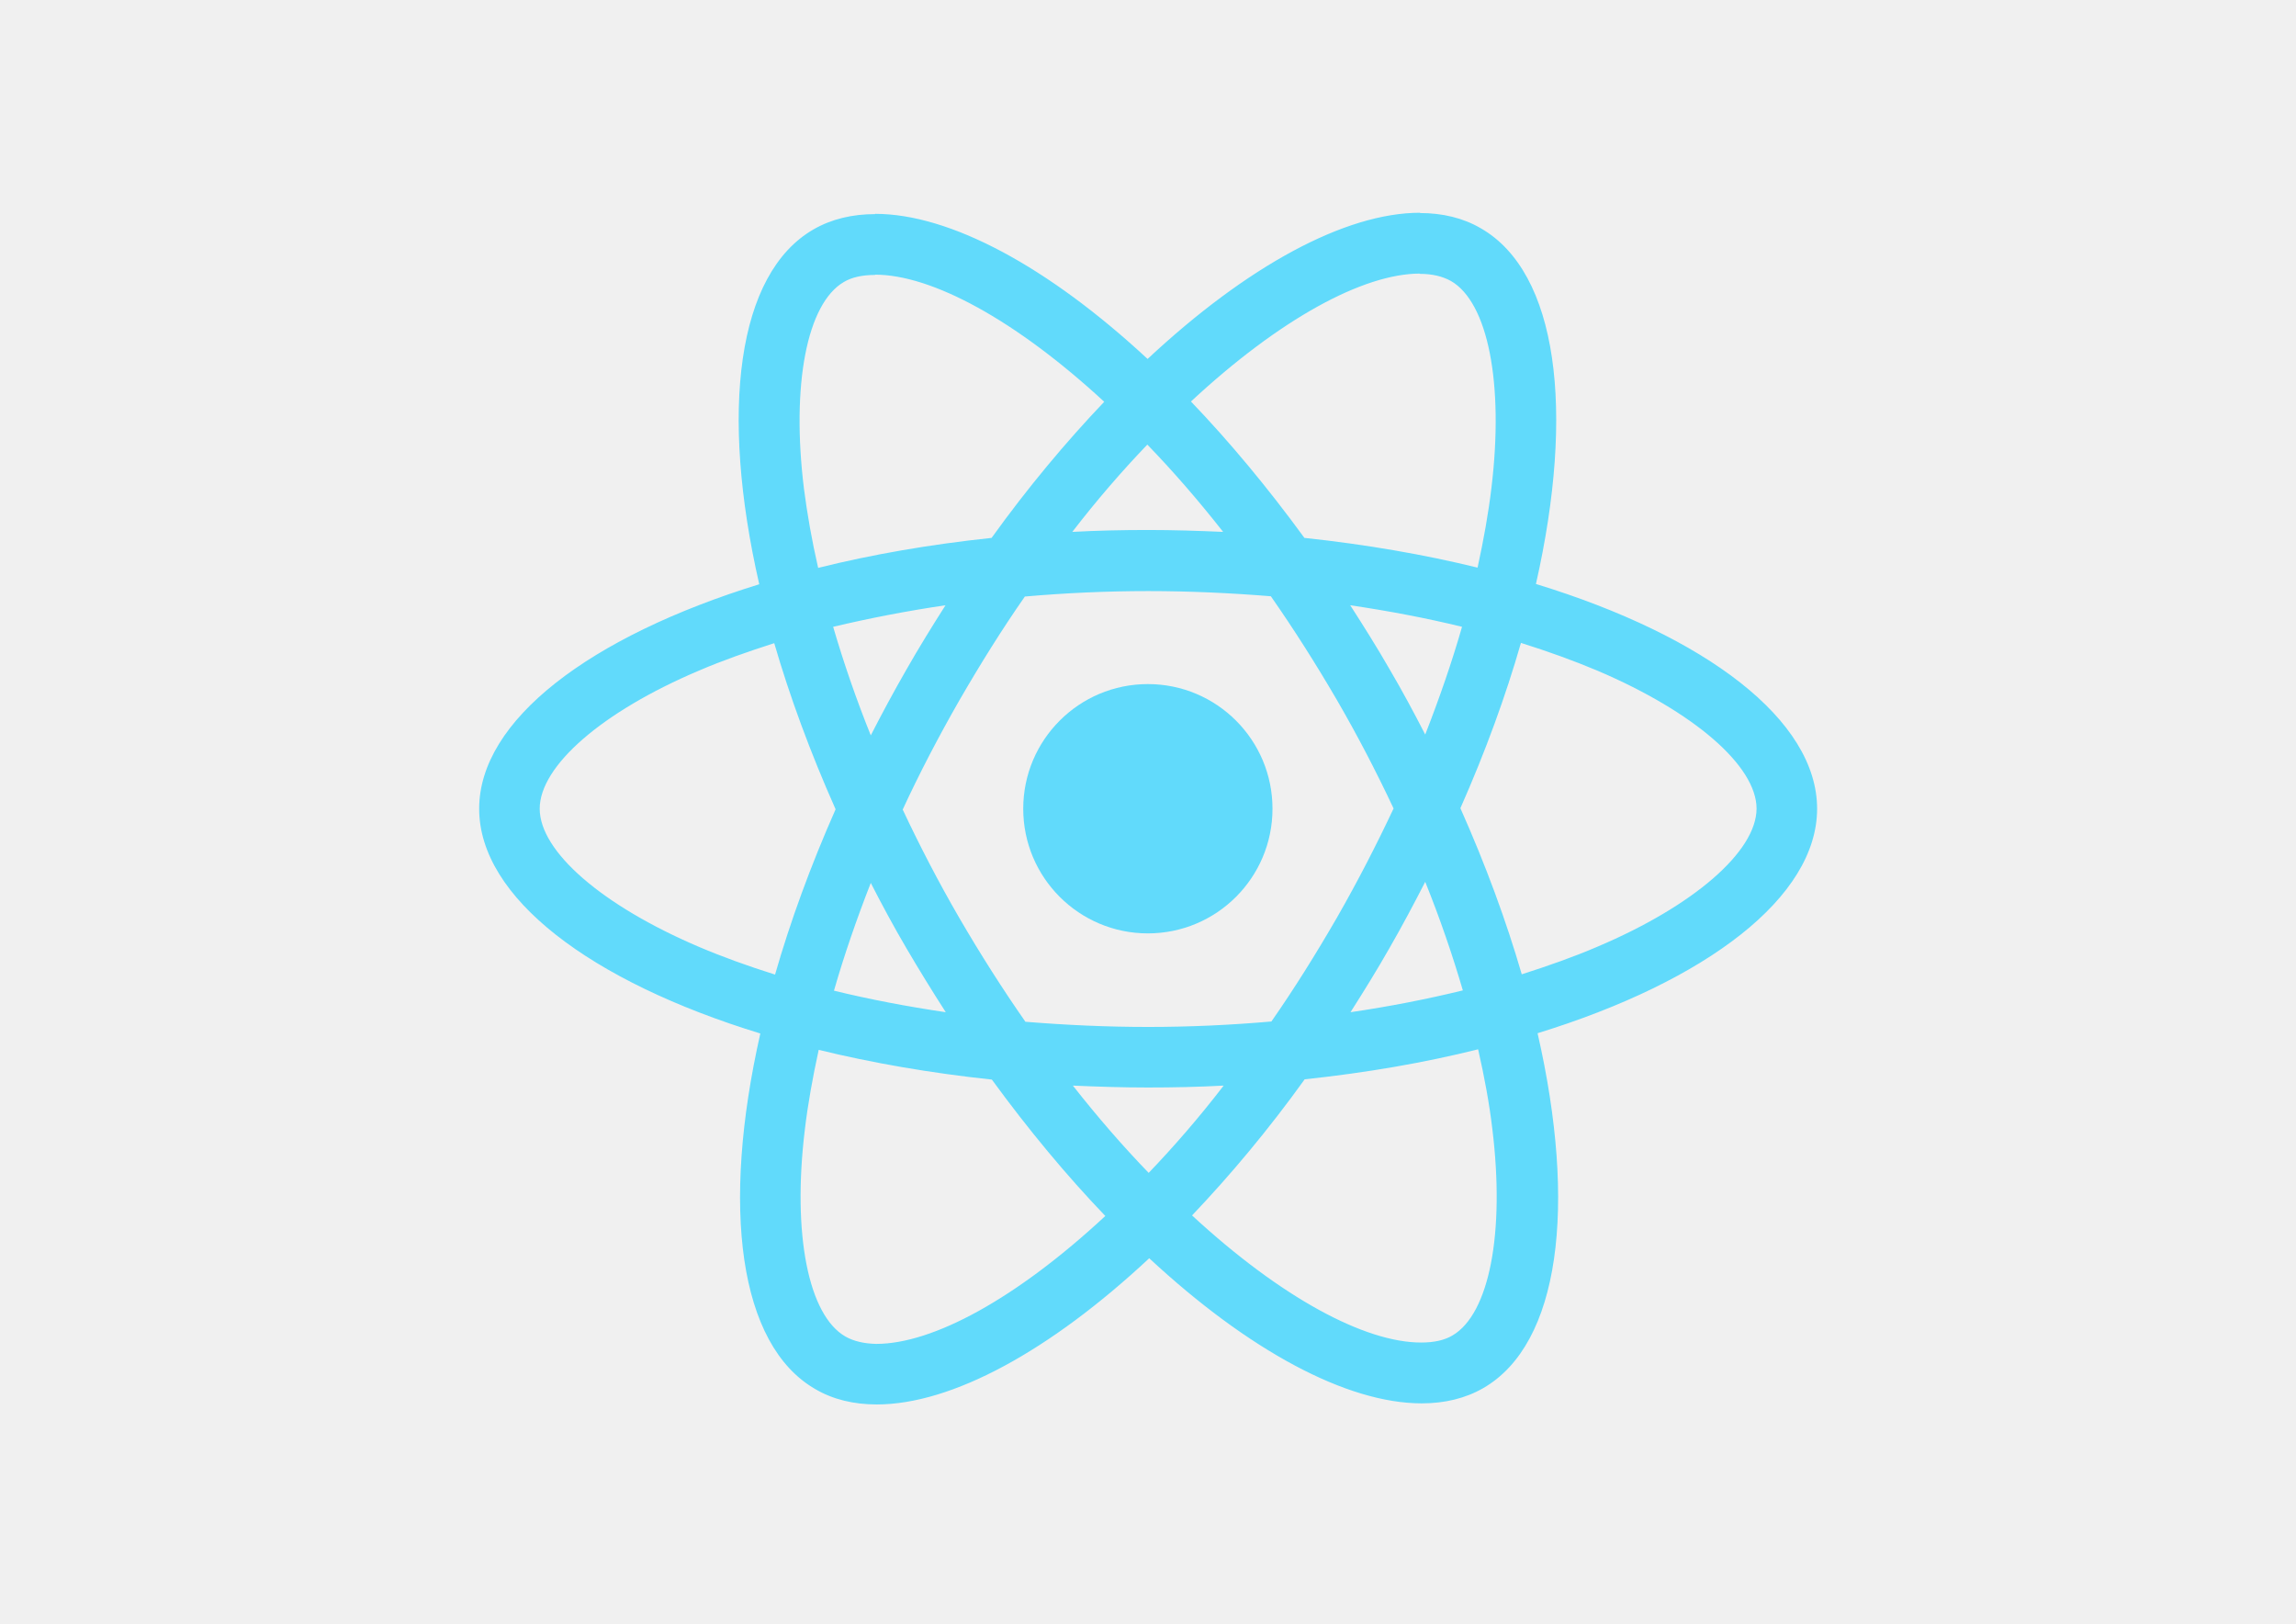
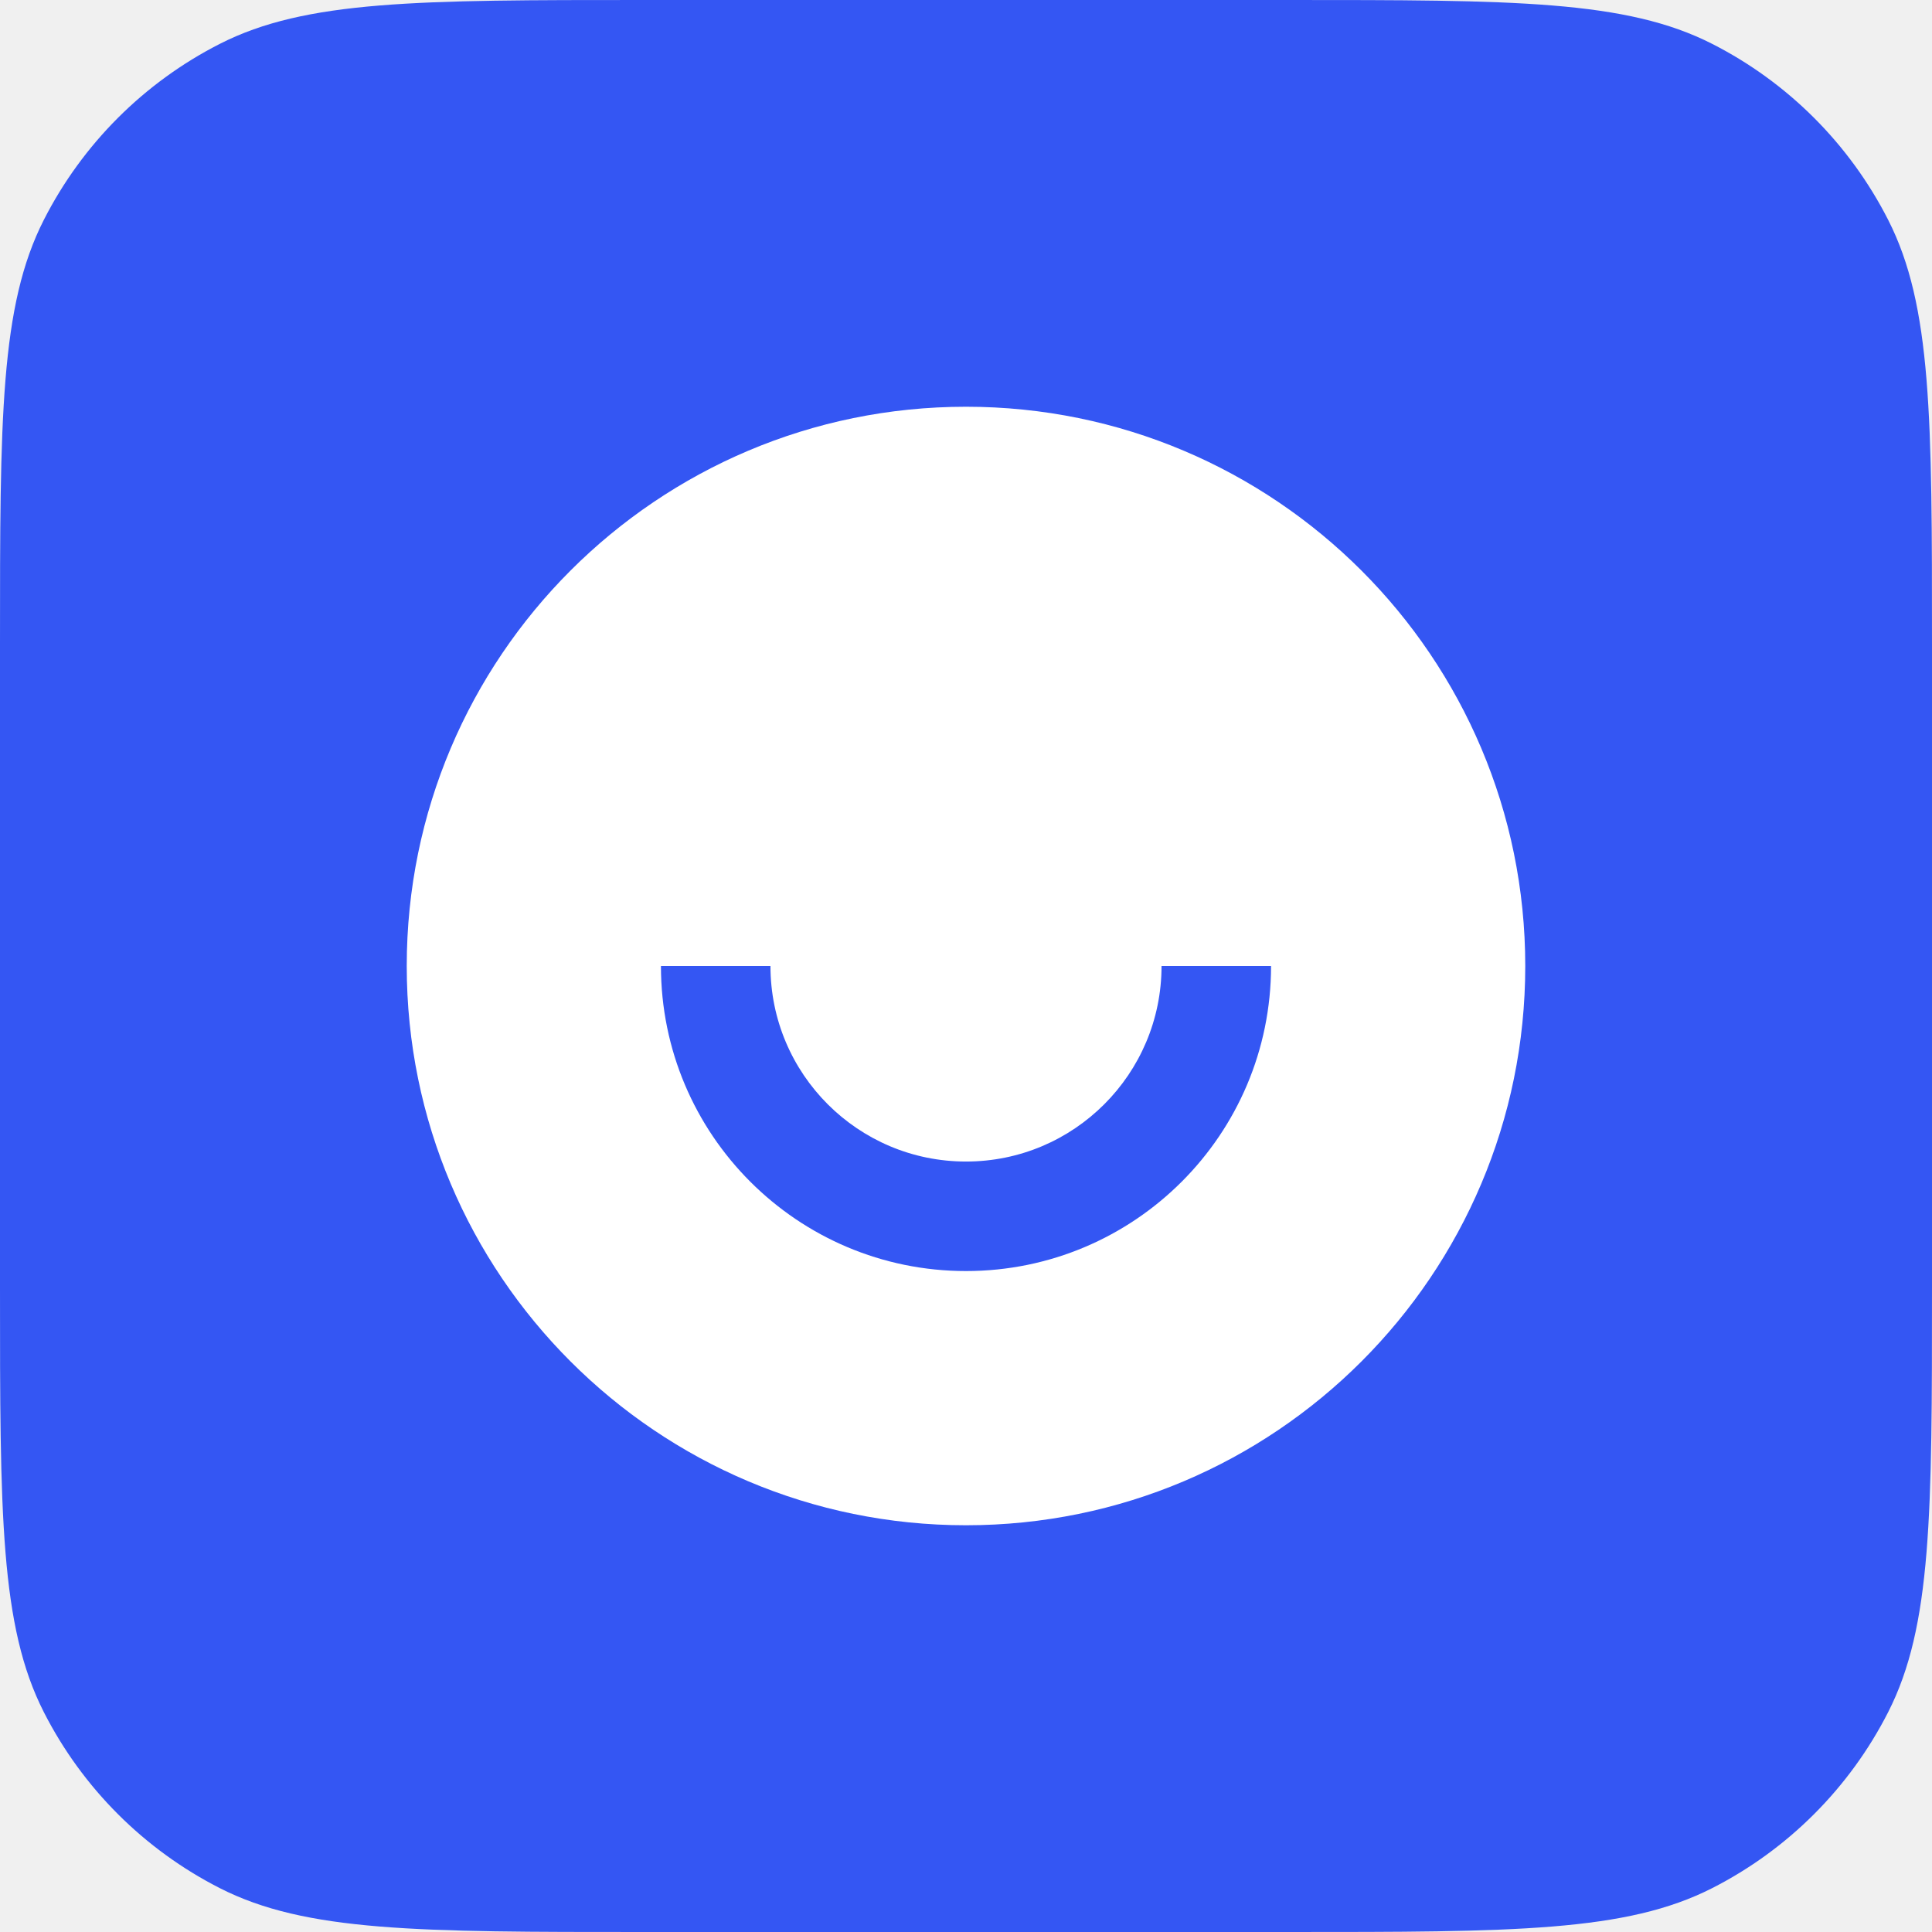
- <svg xmlns="http://www.w3.org/2000/svg" viewBox="0 0 841.9 595.3">
-   <g fill="#61DAFB">
-     <path d="M666.3 296.5c0-32.5-40.7-63.3-103.1-82.4 14.4-63.6 8-114.2-20.2-130.4-6.5-3.8-14.1-5.6-22.4-5.6v22.3c4.6 0 8.3.9 11.4 2.6 13.6 7.8 19.5 37.5 14.9 75.7-1.1 9.4-2.9 19.3-5.1 29.4-19.6-4.8-41-8.5-63.5-10.9-13.5-18.5-27.5-35.3-41.6-50 32.6-30.3 63.2-46.9 84-46.9V78c-27.5 0-63.5 19.6-99.9 53.6-36.4-33.8-72.4-53.2-99.9-53.2v22.3c20.7 0 51.4 16.5 84 46.6-14 14.7-28 31.4-41.3 49.9-22.6 2.4-44 6.1-63.6 11-2.3-10-4-19.7-5.2-29-4.7-38.2 1.1-67.9 14.6-75.8 3-1.8 6.9-2.6 11.5-2.6V78.5c-8.4 0-16 1.8-22.6 5.6-28.1 16.2-34.4 66.7-19.9 130.1-62.2 19.2-102.7 49.9-102.7 82.3 0 32.5 40.7 63.3 103.1 82.4-14.4 63.6-8 114.2 20.2 130.4 6.5 3.8 14.1 5.6 22.5 5.6 27.5 0 63.5-19.6 99.9-53.6 36.4 33.8 72.4 53.2 99.9 53.2 8.4 0 16-1.8 22.6-5.6 28.1-16.2 34.4-66.7 19.9-130.1 62-19.1 102.5-49.9 102.5-82.3zm-130.2-66.7c-3.7 12.9-8.3 26.2-13.5 39.5-4.1-8-8.4-16-13.1-24-4.6-8-9.5-15.8-14.4-23.4 14.2 2.1 27.9 4.7 41 7.9zm-45.8 106.5c-7.8 13.5-15.8 26.3-24.1 38.2-14.9 1.3-30 2-45.2 2-15.1 0-30.2-.7-45-1.9-8.3-11.9-16.4-24.6-24.2-38-7.6-13.1-14.5-26.4-20.8-39.8 6.2-13.4 13.2-26.8 20.7-39.9 7.8-13.5 15.8-26.3 24.1-38.2 14.9-1.3 30-2 45.2-2 15.1 0 30.2.7 45 1.9 8.3 11.9 16.4 24.6 24.2 38 7.6 13.1 14.5 26.4 20.8 39.8-6.3 13.4-13.2 26.8-20.7 39.9zm32.3-13c5.4 13.4 10 26.8 13.8 39.8-13.1 3.2-26.9 5.9-41.2 8 4.9-7.7 9.8-15.6 14.4-23.7 4.6-8 8.9-16.1 13-24.1zM421.2 430c-9.3-9.6-18.6-20.3-27.8-32 9 .4 18.2.7 27.5.7 9.4 0 18.7-.2 27.8-.7-9 11.7-18.3 22.4-27.5 32zm-74.4-58.9c-14.2-2.1-27.9-4.7-41-7.9 3.7-12.9 8.3-26.2 13.5-39.5 4.1 8 8.4 16 13.1 24 4.7 8 9.5 15.8 14.4 23.4zM420.7 163c9.3 9.6 18.6 20.3 27.8 32-9-.4-18.2-.7-27.5-.7-9.4 0-18.7.2-27.8.7 9-11.7 18.3-22.4 27.5-32zm-74 58.9c-4.9 7.7-9.8 15.6-14.4 23.7-4.6 8-8.9 16-13 24-5.4-13.4-10-26.8-13.8-39.8 13.1-3.1 26.9-5.8 41.2-7.9zm-90.5 125.2c-35.4-15.1-58.3-34.9-58.3-50.6 0-15.7 22.9-35.6 58.3-50.6 8.6-3.7 18-7 27.7-10.1 5.7 19.6 13.2 40 22.5 60.9-9.2 20.8-16.6 41.1-22.2 60.6-9.9-3.1-19.3-6.5-28-10.2zM310 490c-13.6-7.8-19.5-37.5-14.9-75.7 1.1-9.4 2.9-19.3 5.1-29.4 19.6 4.8 41 8.5 63.5 10.9 13.5 18.5 27.5 35.3 41.6 50-32.6 30.3-63.2 46.9-84 46.9-4.5-.1-8.3-1-11.3-2.7zm237.2-76.2c4.7 38.2-1.1 67.9-14.6 75.8-3 1.8-6.9 2.6-11.5 2.6-20.7 0-51.4-16.5-84-46.6 14-14.7 28-31.4 41.3-49.9 22.6-2.4 44-6.1 63.6-11 2.3 10.1 4.1 19.8 5.2 29.1zm38.5-66.7c-8.6 3.7-18 7-27.7 10.1-5.7-19.6-13.2-40-22.5-60.9 9.2-20.8 16.6-41.1 22.2-60.6 9.9 3.1 19.3 6.5 28.1 10.2 35.4 15.1 58.3 34.9 58.3 50.6-.1 15.7-23 35.6-58.4 50.6zM320.8 78.4z" />
-     <circle cx="420.9" cy="296.5" r="45.7" />
-     <path d="M520.5 78.1z" />
-   </g>
+ <svg xmlns="http://www.w3.org/2000/svg" width="38" height="38" viewBox="0 0 38 38" fill="none">
+   <path d="M0 12.667C0 8.233 0 6.016 0.863 4.323C1.622 2.833 2.833 1.622 4.323 0.863C6.016 0 8.233 0 12.667 0H25.333C29.767 0 31.984 0 33.677 0.863C35.167 1.622 36.378 2.833 37.137 4.323C38 6.016 38 8.233 38 12.667V25.333C38 29.767 38 31.984 37.137 33.677C36.378 35.167 35.167 36.378 33.677 37.137C31.984 38 29.767 38 25.333 38H12.667C8.233 38 6.016 38 4.323 37.137C2.833 36.378 1.622 35.167 0.863 33.677C0 31.984 0 29.767 0 25.333V12.667Z" fill="#3456F3" />
+   <circle cx="19" cy="19" r="11" fill="white" />
+   <path fill-rule="evenodd" clip-rule="evenodd" d="M15.154 19C15.154 21.124 16.876 22.846 19 22.846C21.124 22.846 22.846 21.124 22.846 19H25C25 22.314 22.314 25 19 25C15.686 25 13 22.314 13 19H15.154Z" fill="#3456F3" />
</svg>
